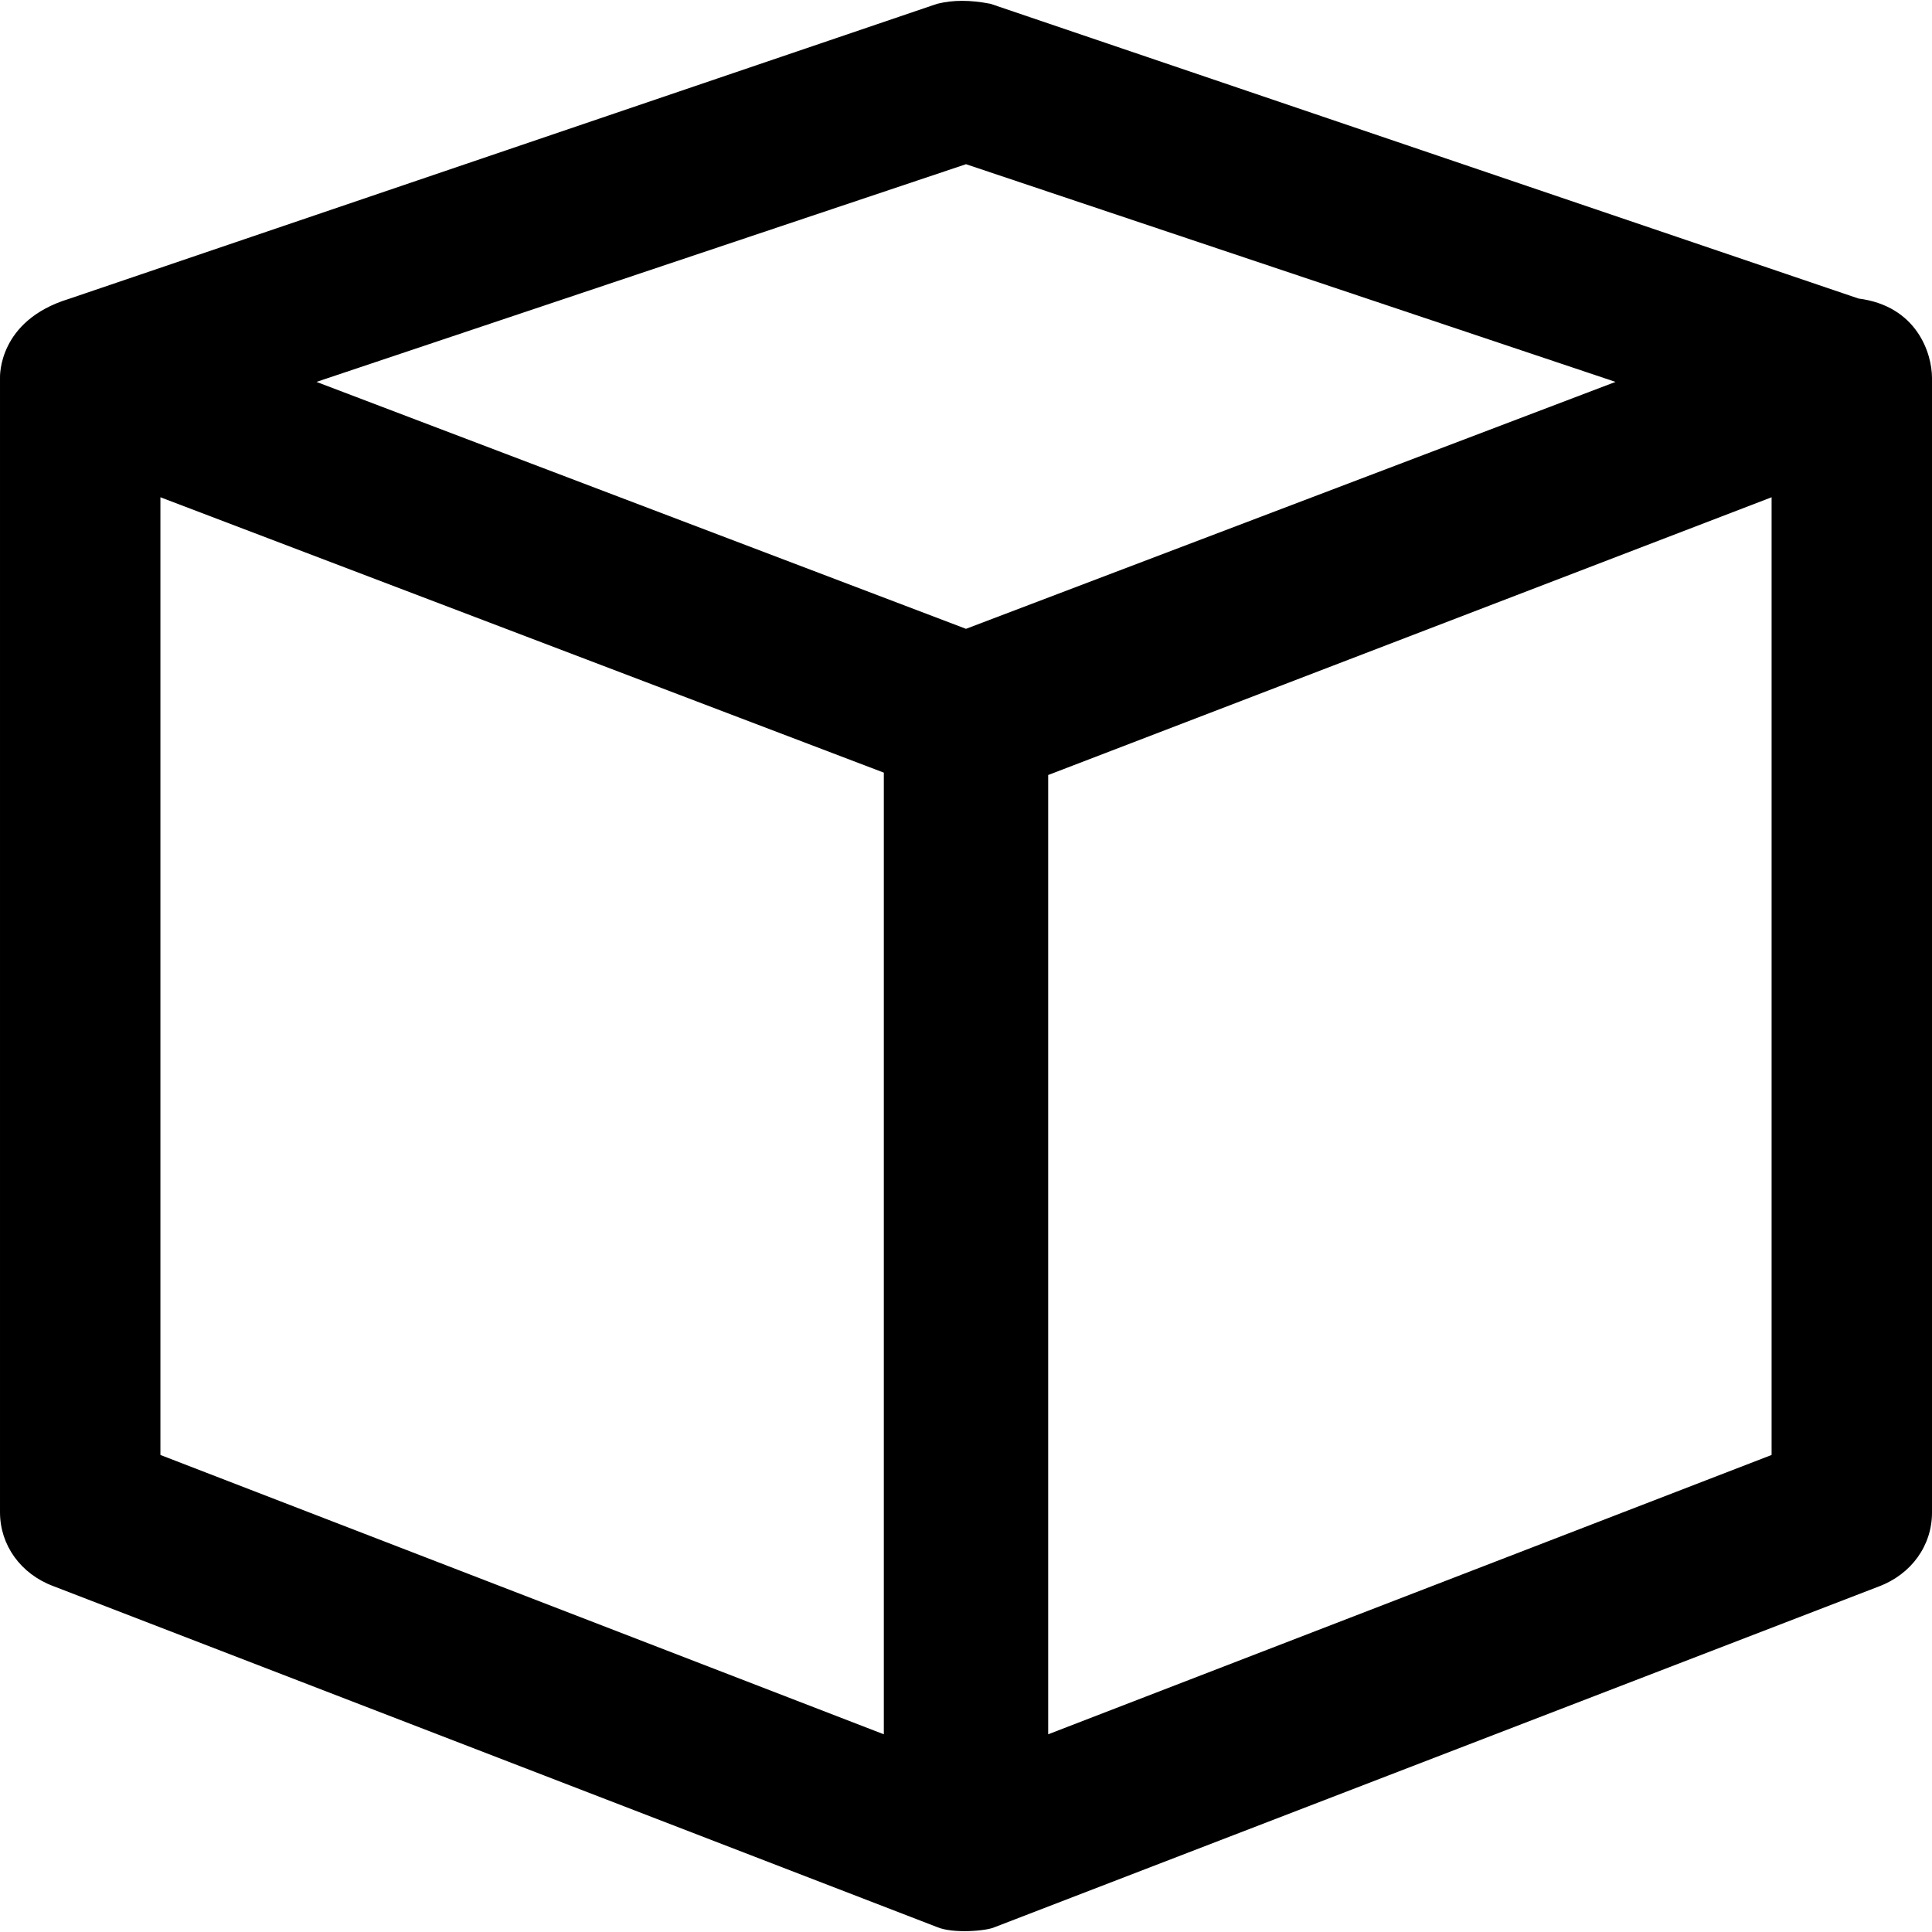
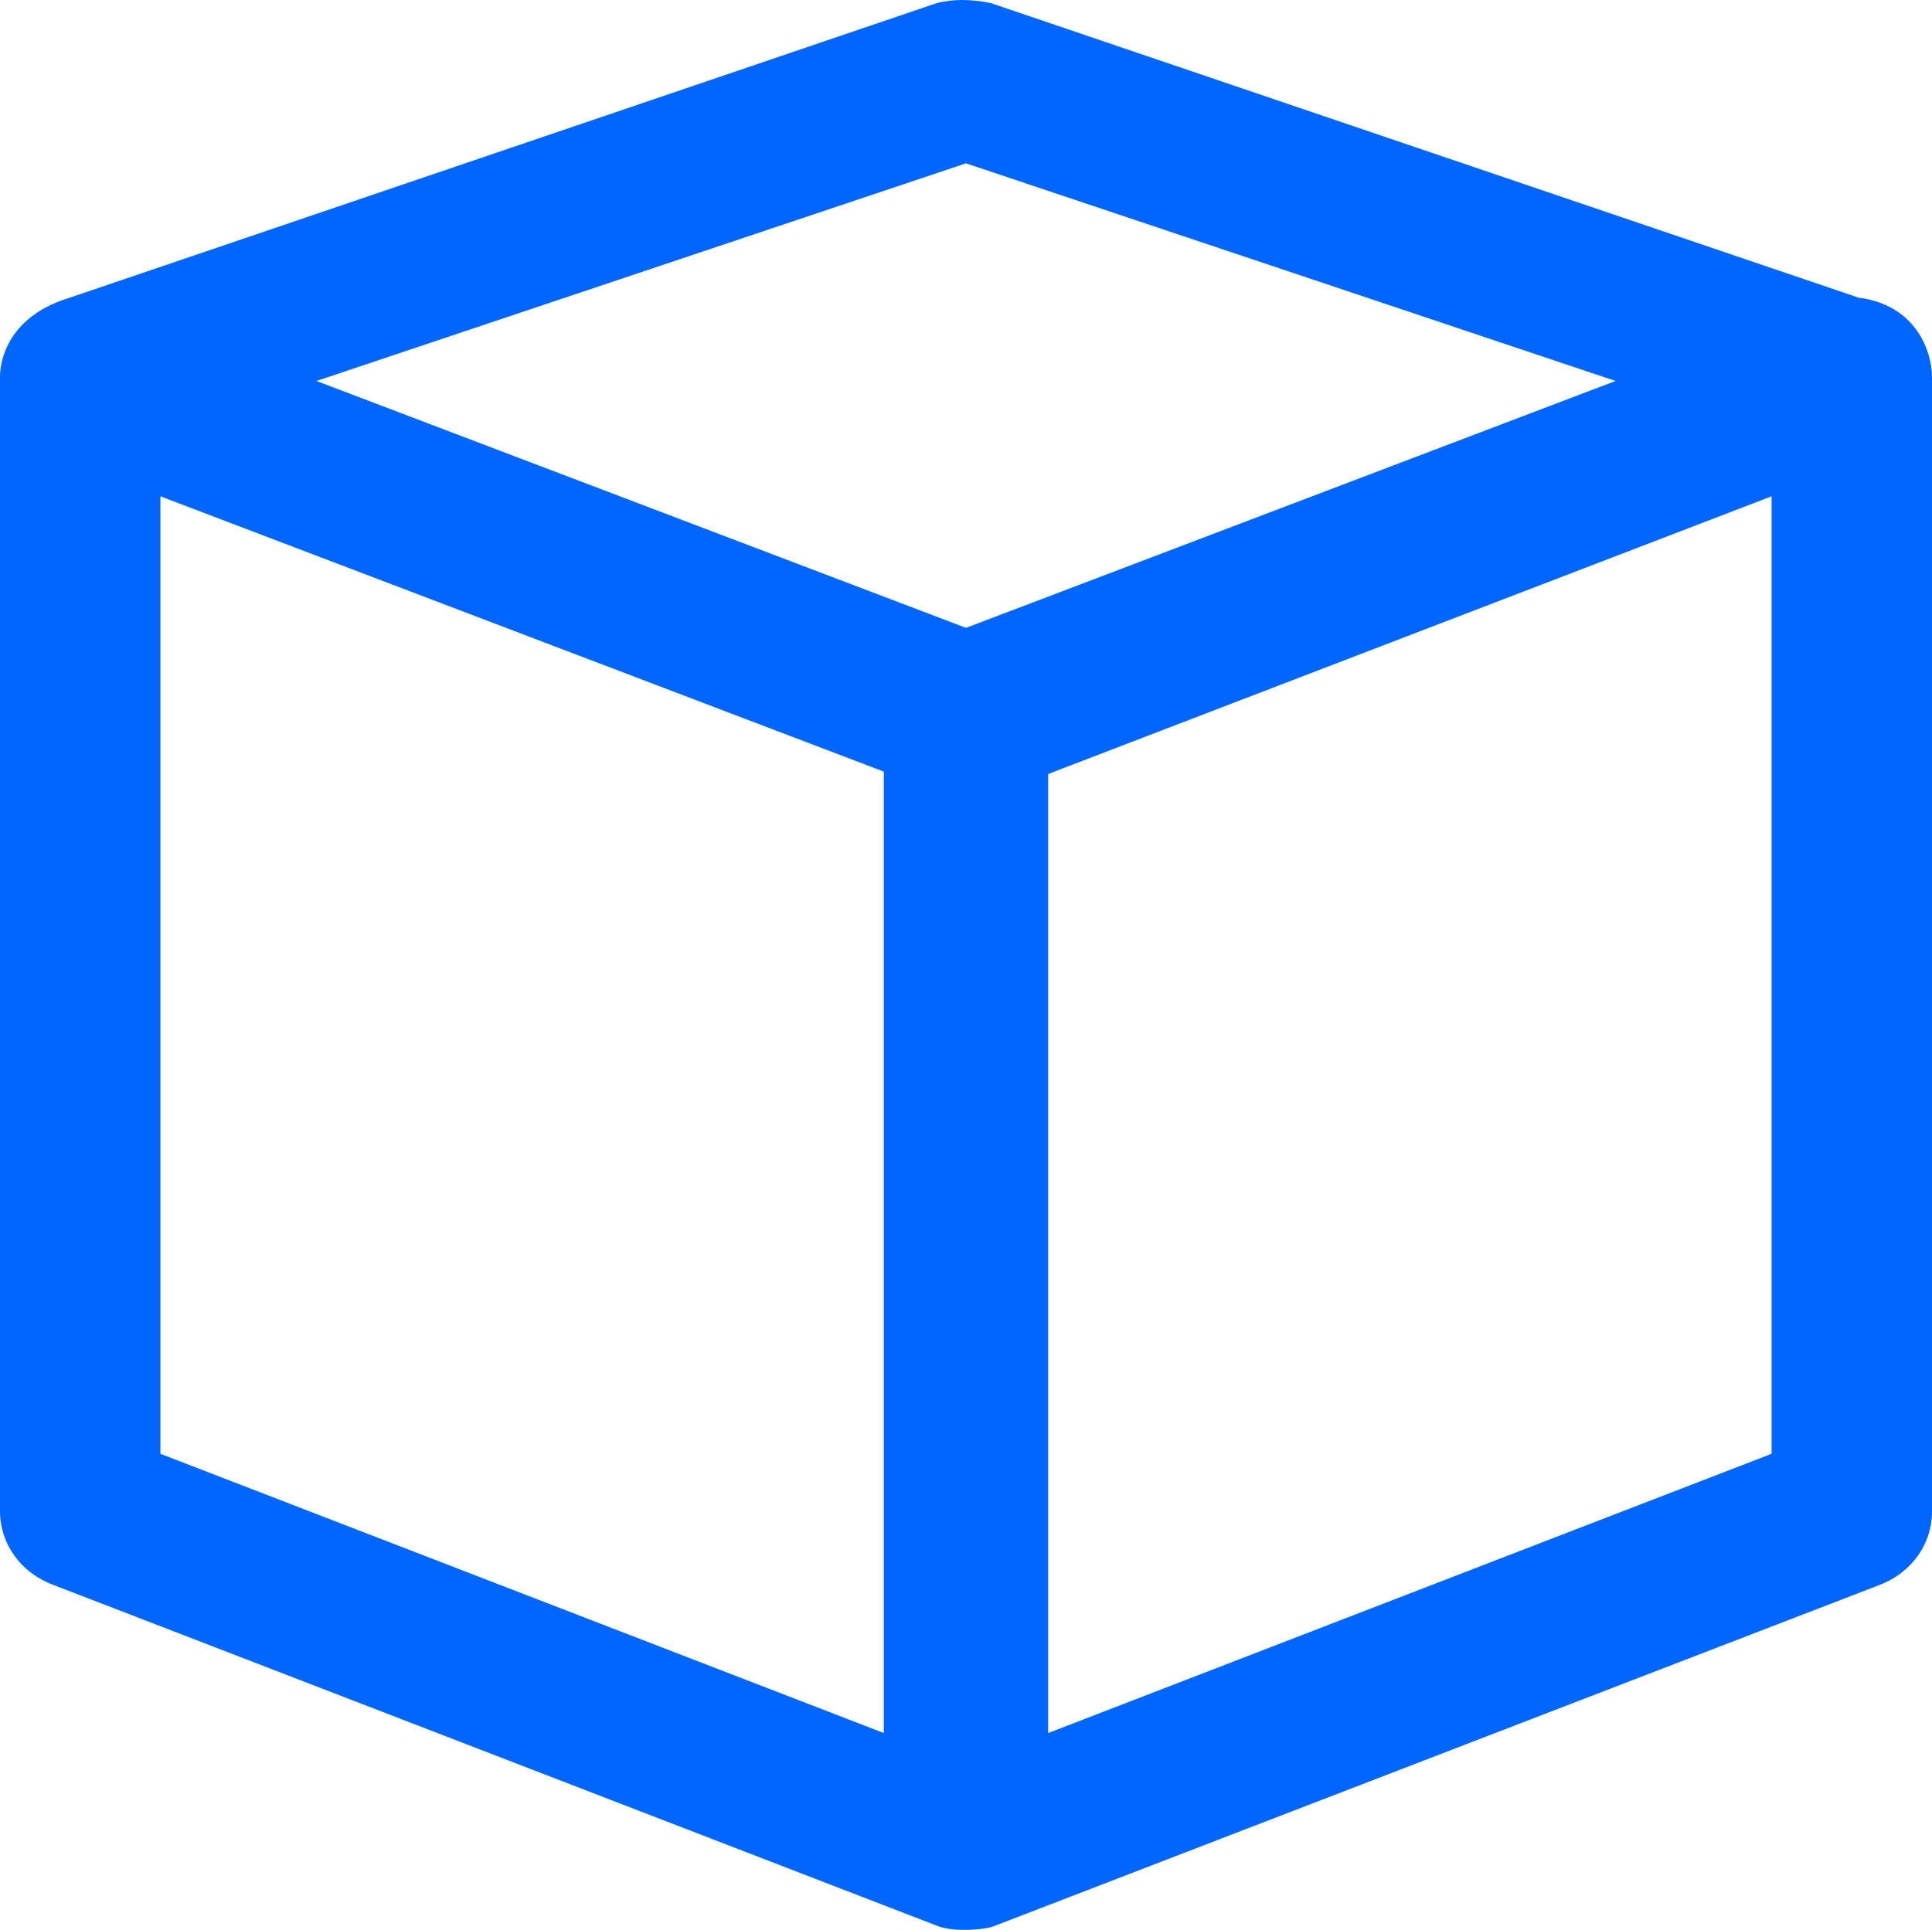
- <svg xmlns="http://www.w3.org/2000/svg" version="1.1" id="Capa_1" x="0px" y="0px" viewBox="0 0 489.001 489.001" style="enable-background:new 0 0 489.001 489.001;" xml:space="preserve">
-   <g>
-     <path d="M470.401,75.561l-219.7-74.6c-5.2-1-9.4-1-13.5,0l-219.8,74.7c-17.9,5.5-17.4,19.6-17.4,20v287.1c0,8.3,5.2,15.6,13.5,18.7   l223.7,86.3c4,1.7,12.5,1,14.6,0l223.7-86.2c8.3-3.1,13.5-10.4,13.5-18.7v-287.2C489.001,89.461,485.201,77.461,470.401,75.561z    M244.501,41.561l164.4,55.1l-164.4,62.5l-164.4-62.5L244.501,41.561z M40.601,368.261v-242.4l183.1,69.7v243.4L40.601,368.261z    M448.401,368.261l-183.1,70.7v-242.8l183.1-70.3V368.261z" />
+ <svg xmlns="http://www.w3.org/2000/svg" width="129.382mm" height="129.27mm" viewBox="0 0 129.382 129.27" version="1.1" id="svg5077">
+   <defs id="defs5071" />
+   <g id="layer1" transform="translate(-35.0949,-48.66864)">
+     <g id="g5137" transform="matrix(0.2645833,0,0,0.2645833,35.09501,48.61282)">
+       <g id="g5081" style="opacity:1;stroke-width:4.157;stroke-miterlimit:4;stroke-dasharray:none">
+         <path id="path5079" d="m 470.401,75.561 -219.7,-74.6 c -5.2,-1 -9.4,-1 -13.5,0 l -219.8,74.7 c -17.9,5.5 -17.4,19.6 -17.4,20 v 287.1 c 0,8.3 5.2,15.6 13.5,18.7 l 223.7,86.3 c 4,1.7 12.5,1 14.6,0 l 223.7,-86.2 c 8.3,-3.1 13.5,-10.4 13.5,-18.7 v -287.2 c 0,-6.2 -3.8,-18.2 -18.6,-20.1 z m -225.9,-34 164.4,55.1 -164.4,62.5 -164.4,-62.5 z m -203.9,326.7 v -242.4 l 183.1,69.7 v 243.4 z m 407.8,0 -183.1,70.7 v -242.8 l 183.1,-70.3 z" style="fill:#0066ff;stroke-width:4.157;stroke-miterlimit:4;stroke-dasharray:none" />
+       </g>
+       <g id="g5083">
+ </g>
+       <g id="g5085">
+ </g>
+       <g id="g5087">
+ </g>
+       <g id="g5089">
+ </g>
+       <g id="g5091">
+ </g>
+       <g id="g5093">
+ </g>
+       <g id="g5095">
+ </g>
+       <g id="g5097">
+ </g>
+       <g id="g5099">
+ </g>
+       <g id="g5101">
+ </g>
+       <g id="g5103">
+ </g>
+       <g id="g5105">
+ </g>
+       <g id="g5107">
+ </g>
+       <g id="g5109">
+ </g>
+       <g id="g5111">
+ </g>
+     </g>
  </g>
-   <g>
- </g>
-   <g>
- </g>
-   <g>
- </g>
-   <g>
- </g>
-   <g>
- </g>
-   <g>
- </g>
-   <g>
- </g>
-   <g>
- </g>
-   <g>
- </g>
-   <g>
- </g>
-   <g>
- </g>
-   <g>
- </g>
-   <g>
- </g>
-   <g>
- </g>
-   <g>
- </g>
+   <g id="layer2" transform="translate(-35.0949,-48.66864)" />
</svg>
